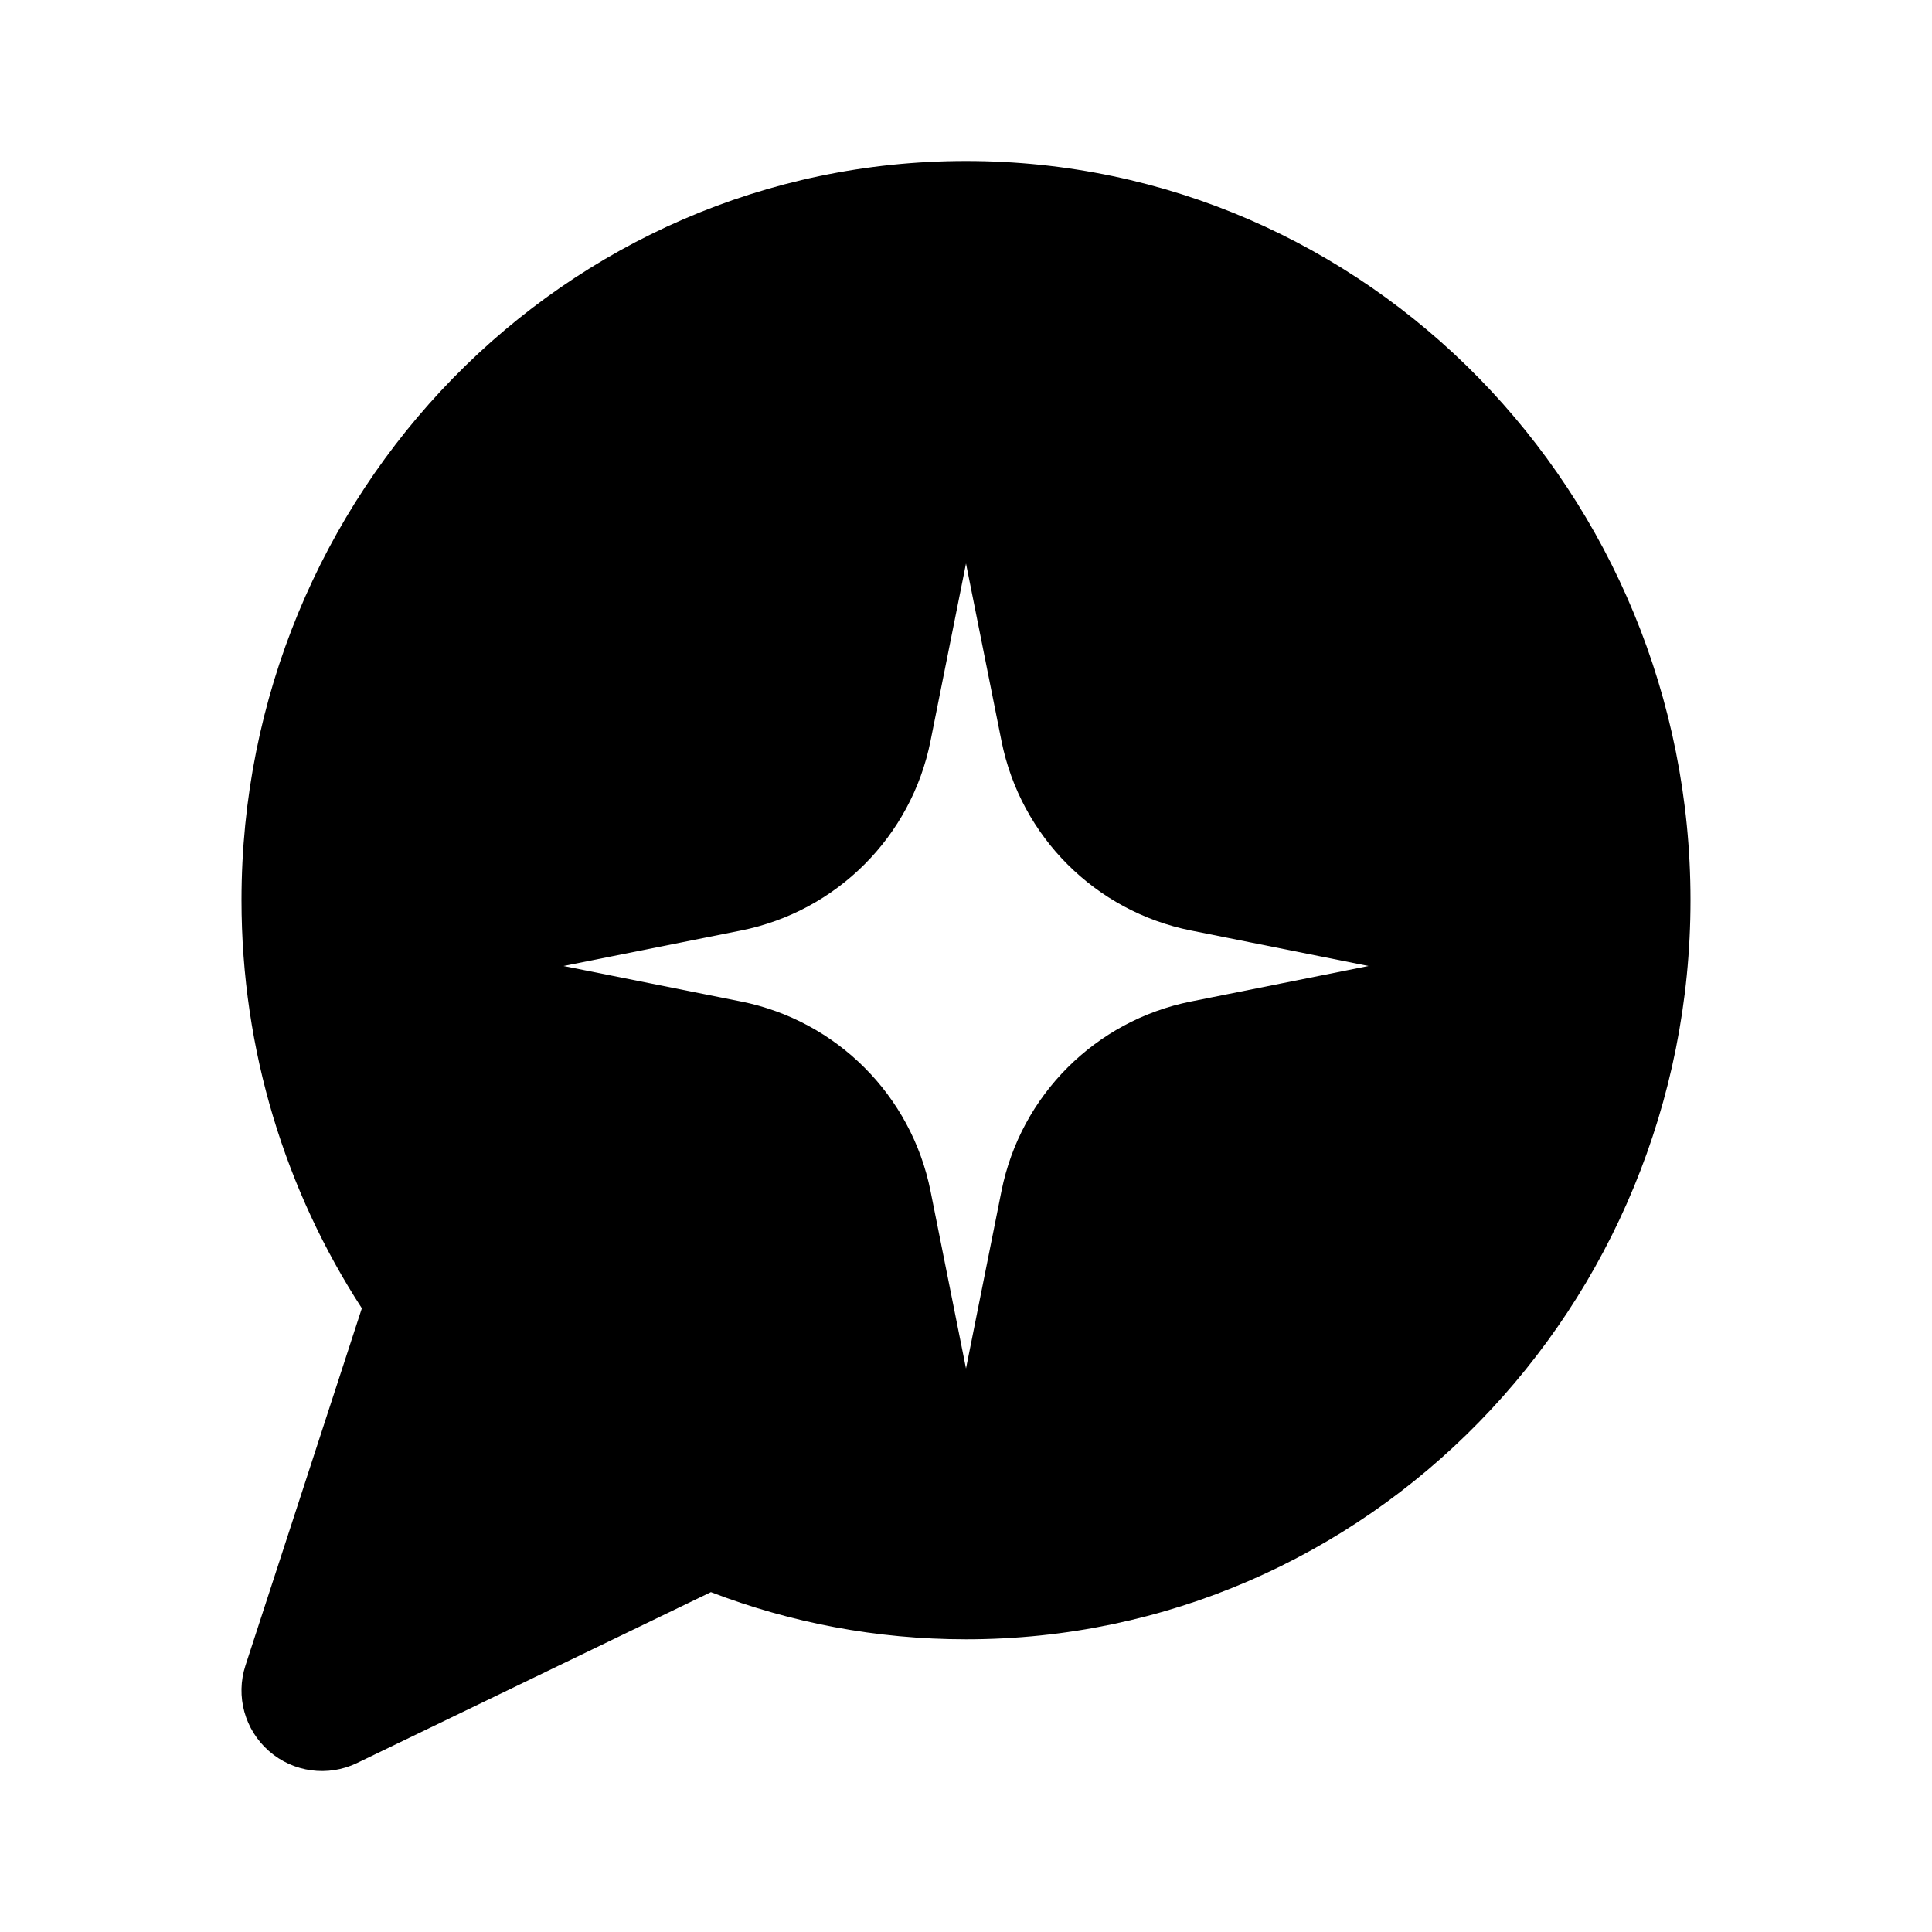
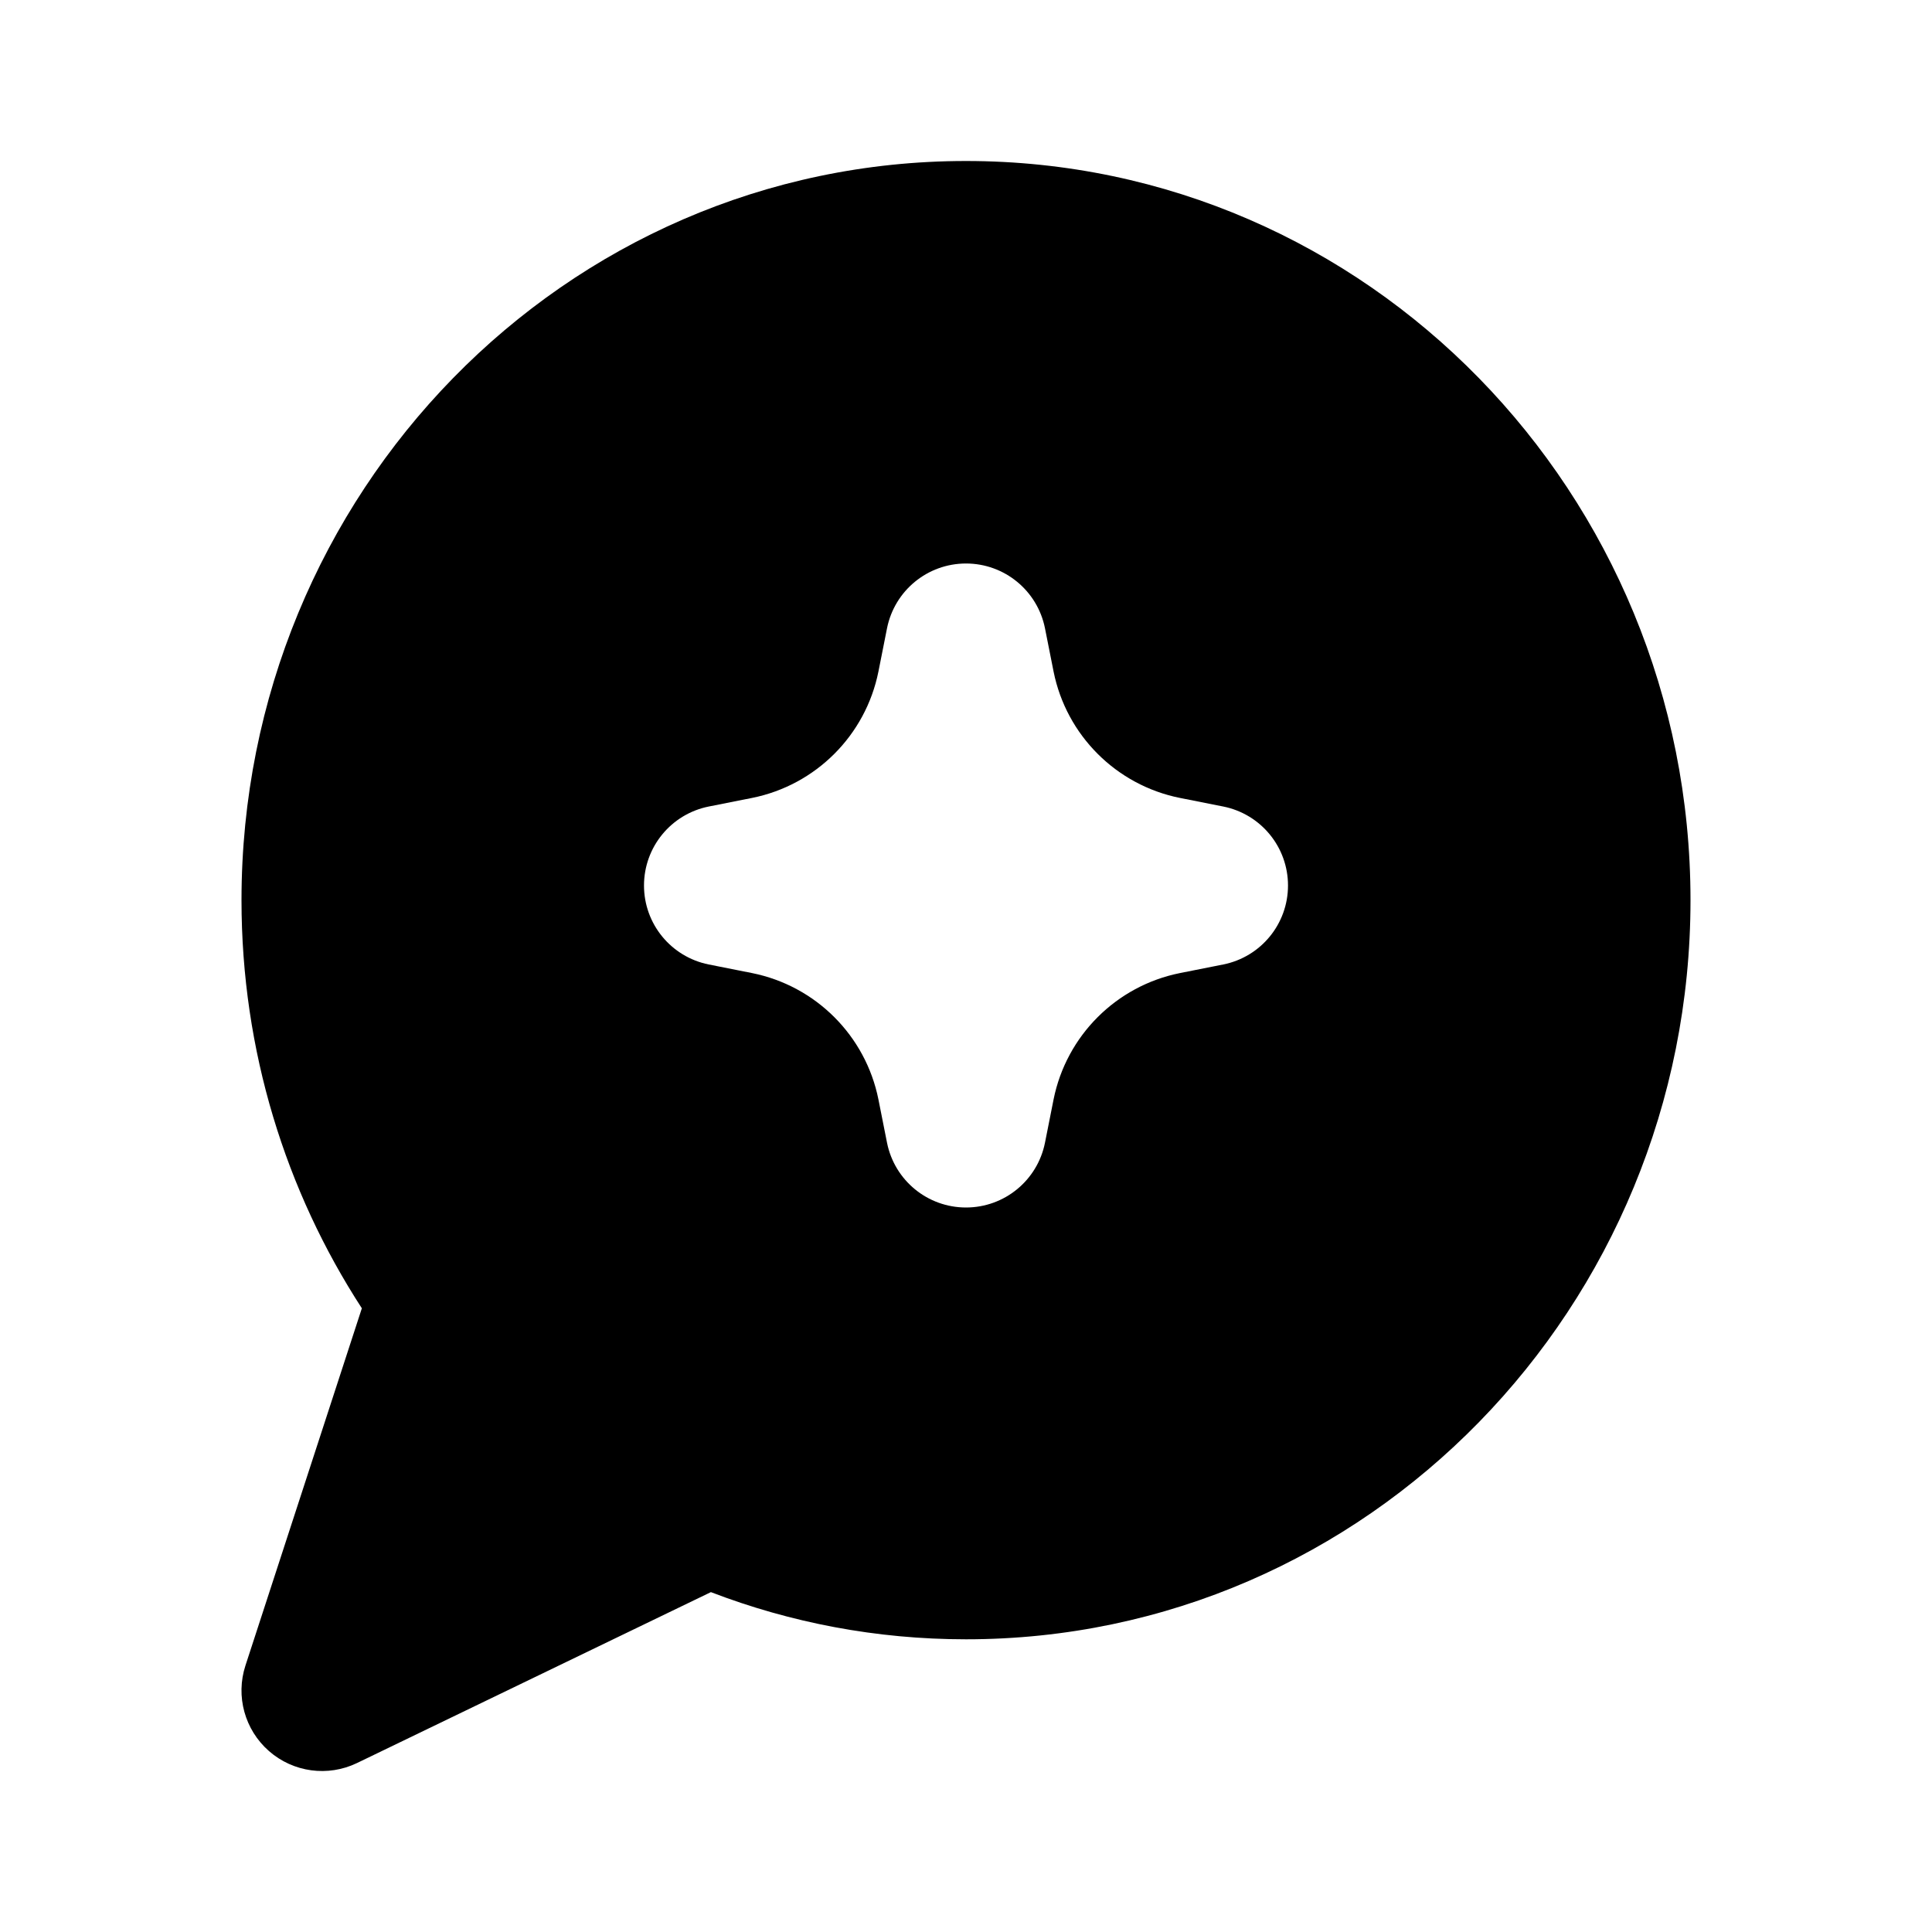
<svg xmlns="http://www.w3.org/2000/svg" width="24" height="24" viewBox="0 0 24 24" fill="none">
  <g class="oi-chat-ai-fill">
-     <path class="oi-fill" fill-rule="evenodd" clip-rule="evenodd" d="M12 2C7.008 2 3 6.132 3 11.182C3 13.053 3.55 14.797 4.495 16.252L3.049 20.69C2.925 21.071 3.04 21.489 3.342 21.753C3.644 22.017 4.074 22.075 4.435 21.901L8.831 19.778C9.818 20.157 10.886 20.364 12 20.364C16.992 20.364 21 16.232 21 11.182C21 6.132 16.992 2 12 2ZM12 7L11.559 9.206C11.321 10.393 10.393 11.321 9.206 11.559L7 12L9.206 12.441C10.393 12.679 11.321 13.607 11.559 14.794L12 17L12.441 14.794C12.679 13.607 13.607 12.679 14.794 12.441L17 12L14.794 11.559C13.607 11.321 12.679 10.393 12.441 9.206L12 7Z" fill="black" />
+     <path class="oi-fill" fill-rule="evenodd" clip-rule="evenodd" d="M12 2C7.008 2 3 6.132 3 11.182C3 13.053 3.55 14.797 4.495 16.252L3.049 20.69C2.925 21.071 3.04 21.489 3.342 21.753C3.644 22.017 4.074 22.075 4.435 21.901L8.831 19.778C9.818 20.157 10.886 20.364 12 20.364C16.992 20.364 21 16.232 21 11.182C21 6.132 16.992 2 12 2ZM12 7C12.477 7 12.887 7.336 12.981 7.804L13.088 8.343C13.247 9.134 13.866 9.753 14.657 9.912L15.196 10.019C15.664 10.113 16 10.523 16 11C16 11.477 15.664 11.887 15.196 11.981L14.657 12.088C13.866 12.247 13.247 12.866 13.088 13.657L12.981 14.196C12.887 14.664 12.477 15 12 15C11.523 15 11.113 14.664 11.019 14.196L10.912 13.657C10.753 12.866 10.134 12.247 9.343 12.088L8.804 11.981C8.336 11.887 8 11.477 8 11C8 10.523 8.336 10.113 8.804 10.019L9.343 9.912C10.134 9.753 10.753 9.134 10.912 8.343L11.019 7.804C11.113 7.336 11.523 7 12 7Z" fill="black" />
  </g>
</svg>
